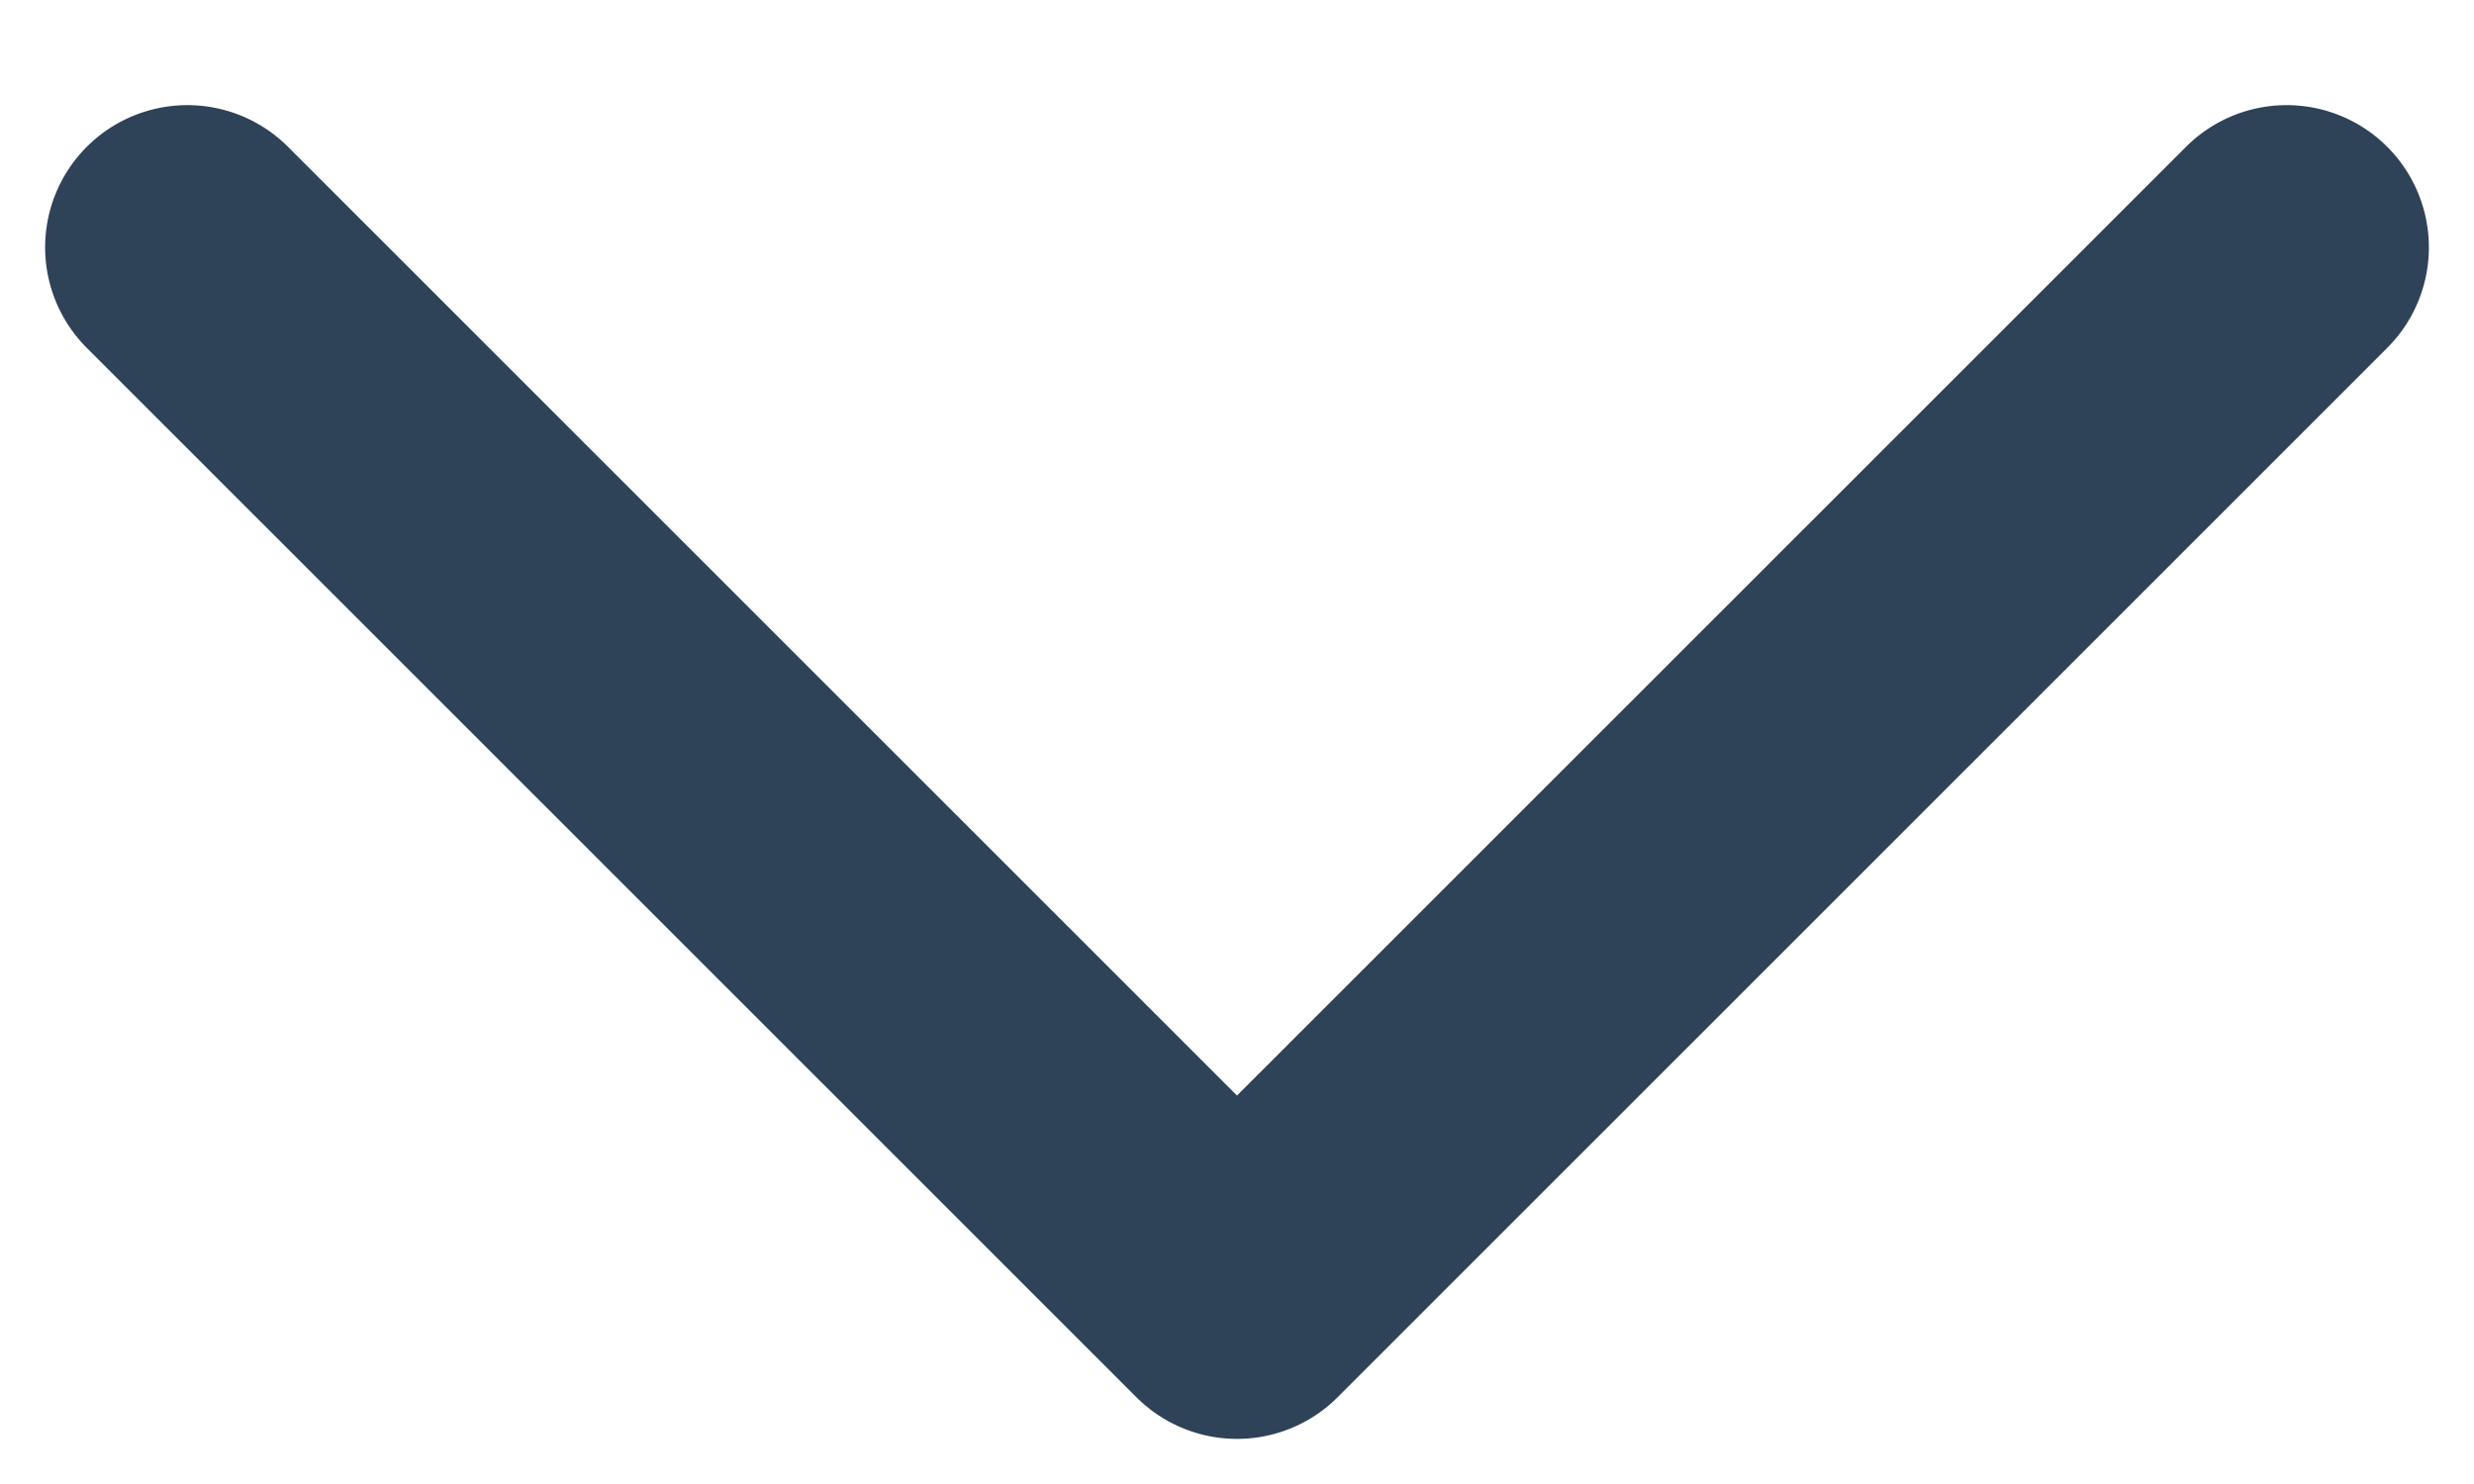
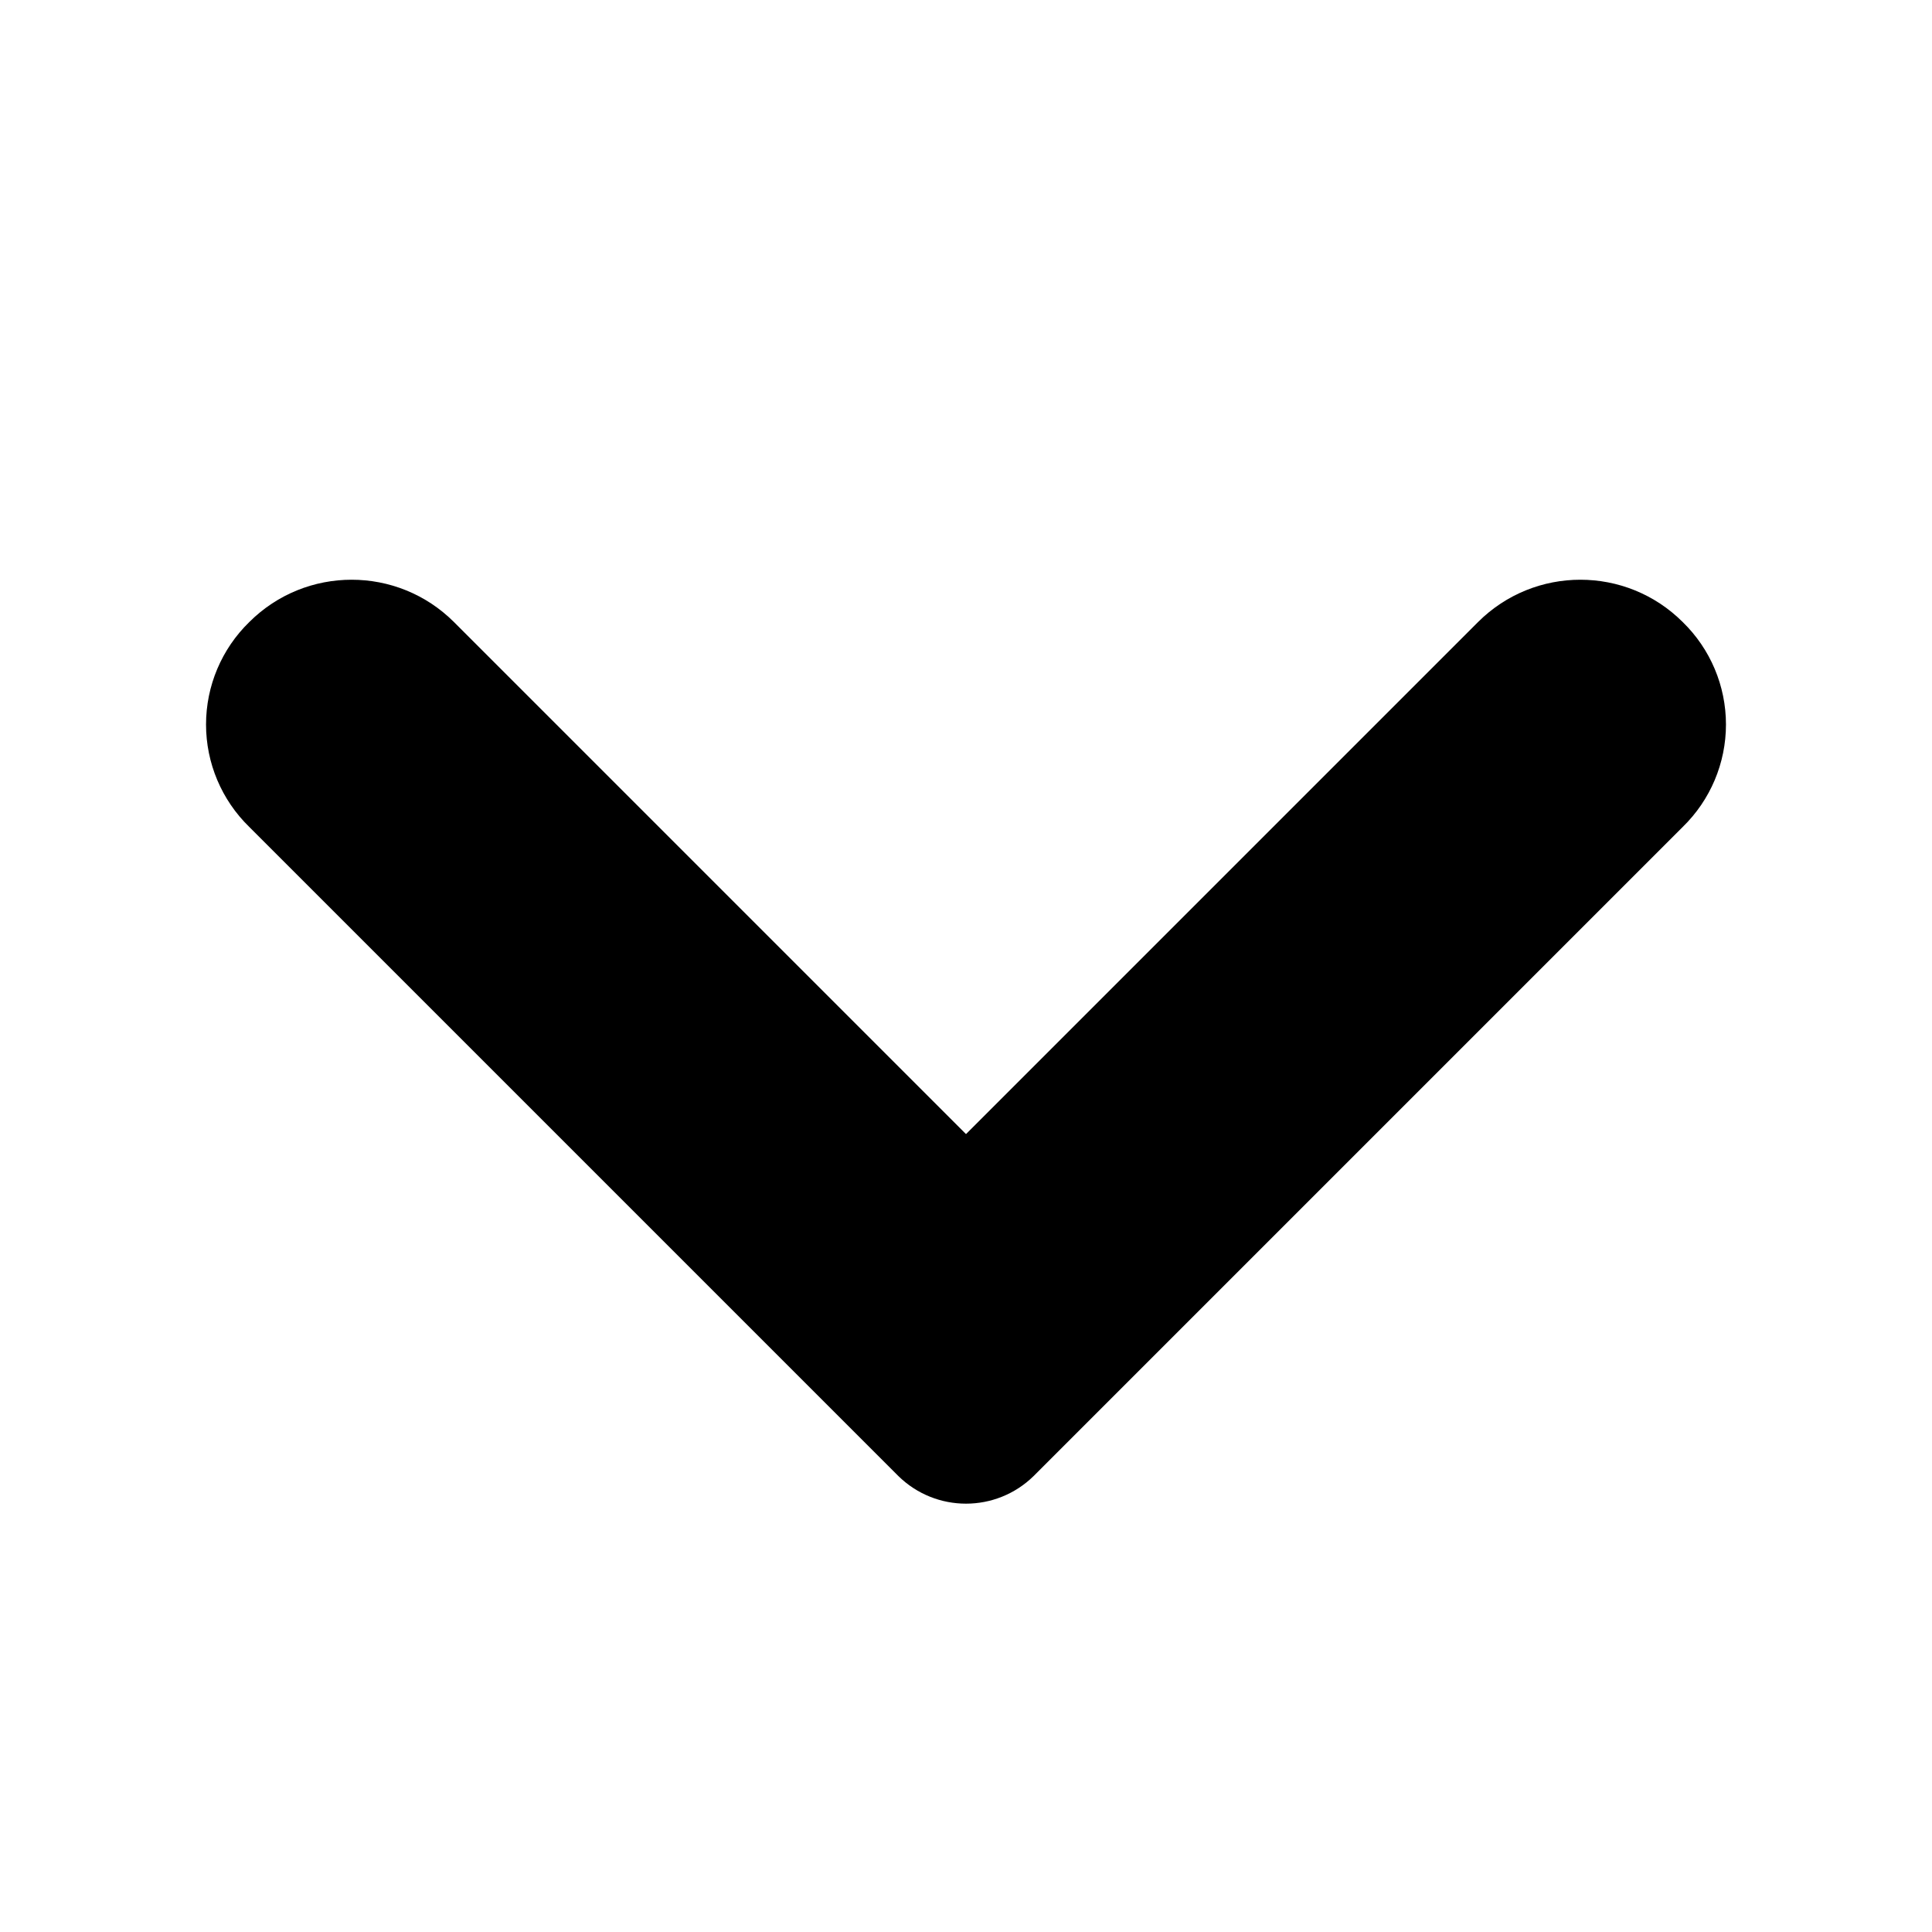
- <svg xmlns="http://www.w3.org/2000/svg" width="10px" height="6px" viewBox="0 0 10 6" version="1.1">
-   <defs />
-   <g id="Form-Elements---all-basic-styles" stroke="none" stroke-width="1" fill="none" fill-rule="evenodd" stroke-linecap="round" stroke-linejoin="round">
-     <g id="FORM-STYLES-FOR-DEV---Updated-Type" transform="translate(-1168, -360)" stroke="#2E4258" stroke-width="1.15">
-       <g id="Group-11-Copy-3" transform="translate(891, 333)">
-         <g id="hig-web-light/basic/form-element/caret" transform="translate(277, 23)">
-           <polyline id="Rectangle-17" transform="translate(5, 5) rotate(-315) translate(-5, -5) " points="8 2 8 8 2 8" />
-         </g>
-       </g>
-     </g>
-   </g>
+ <svg xmlns="http://www.w3.org/2000/svg" id="assets" width="10" height="10" viewBox="0 0 10 10">
+   <path d="M8.71,3.22a.75.75,0,0,0-1.06,0L5,5.87,2.35,3.22a.75.75,0,0,0-1.06,0,.74.74,0,0,0,0,1.06L4.65,7.64a.5.5,0,0,0,.7,0L8.71,4.28A.74.74,0,0,0,8.71,3.22Z" />
</svg>
